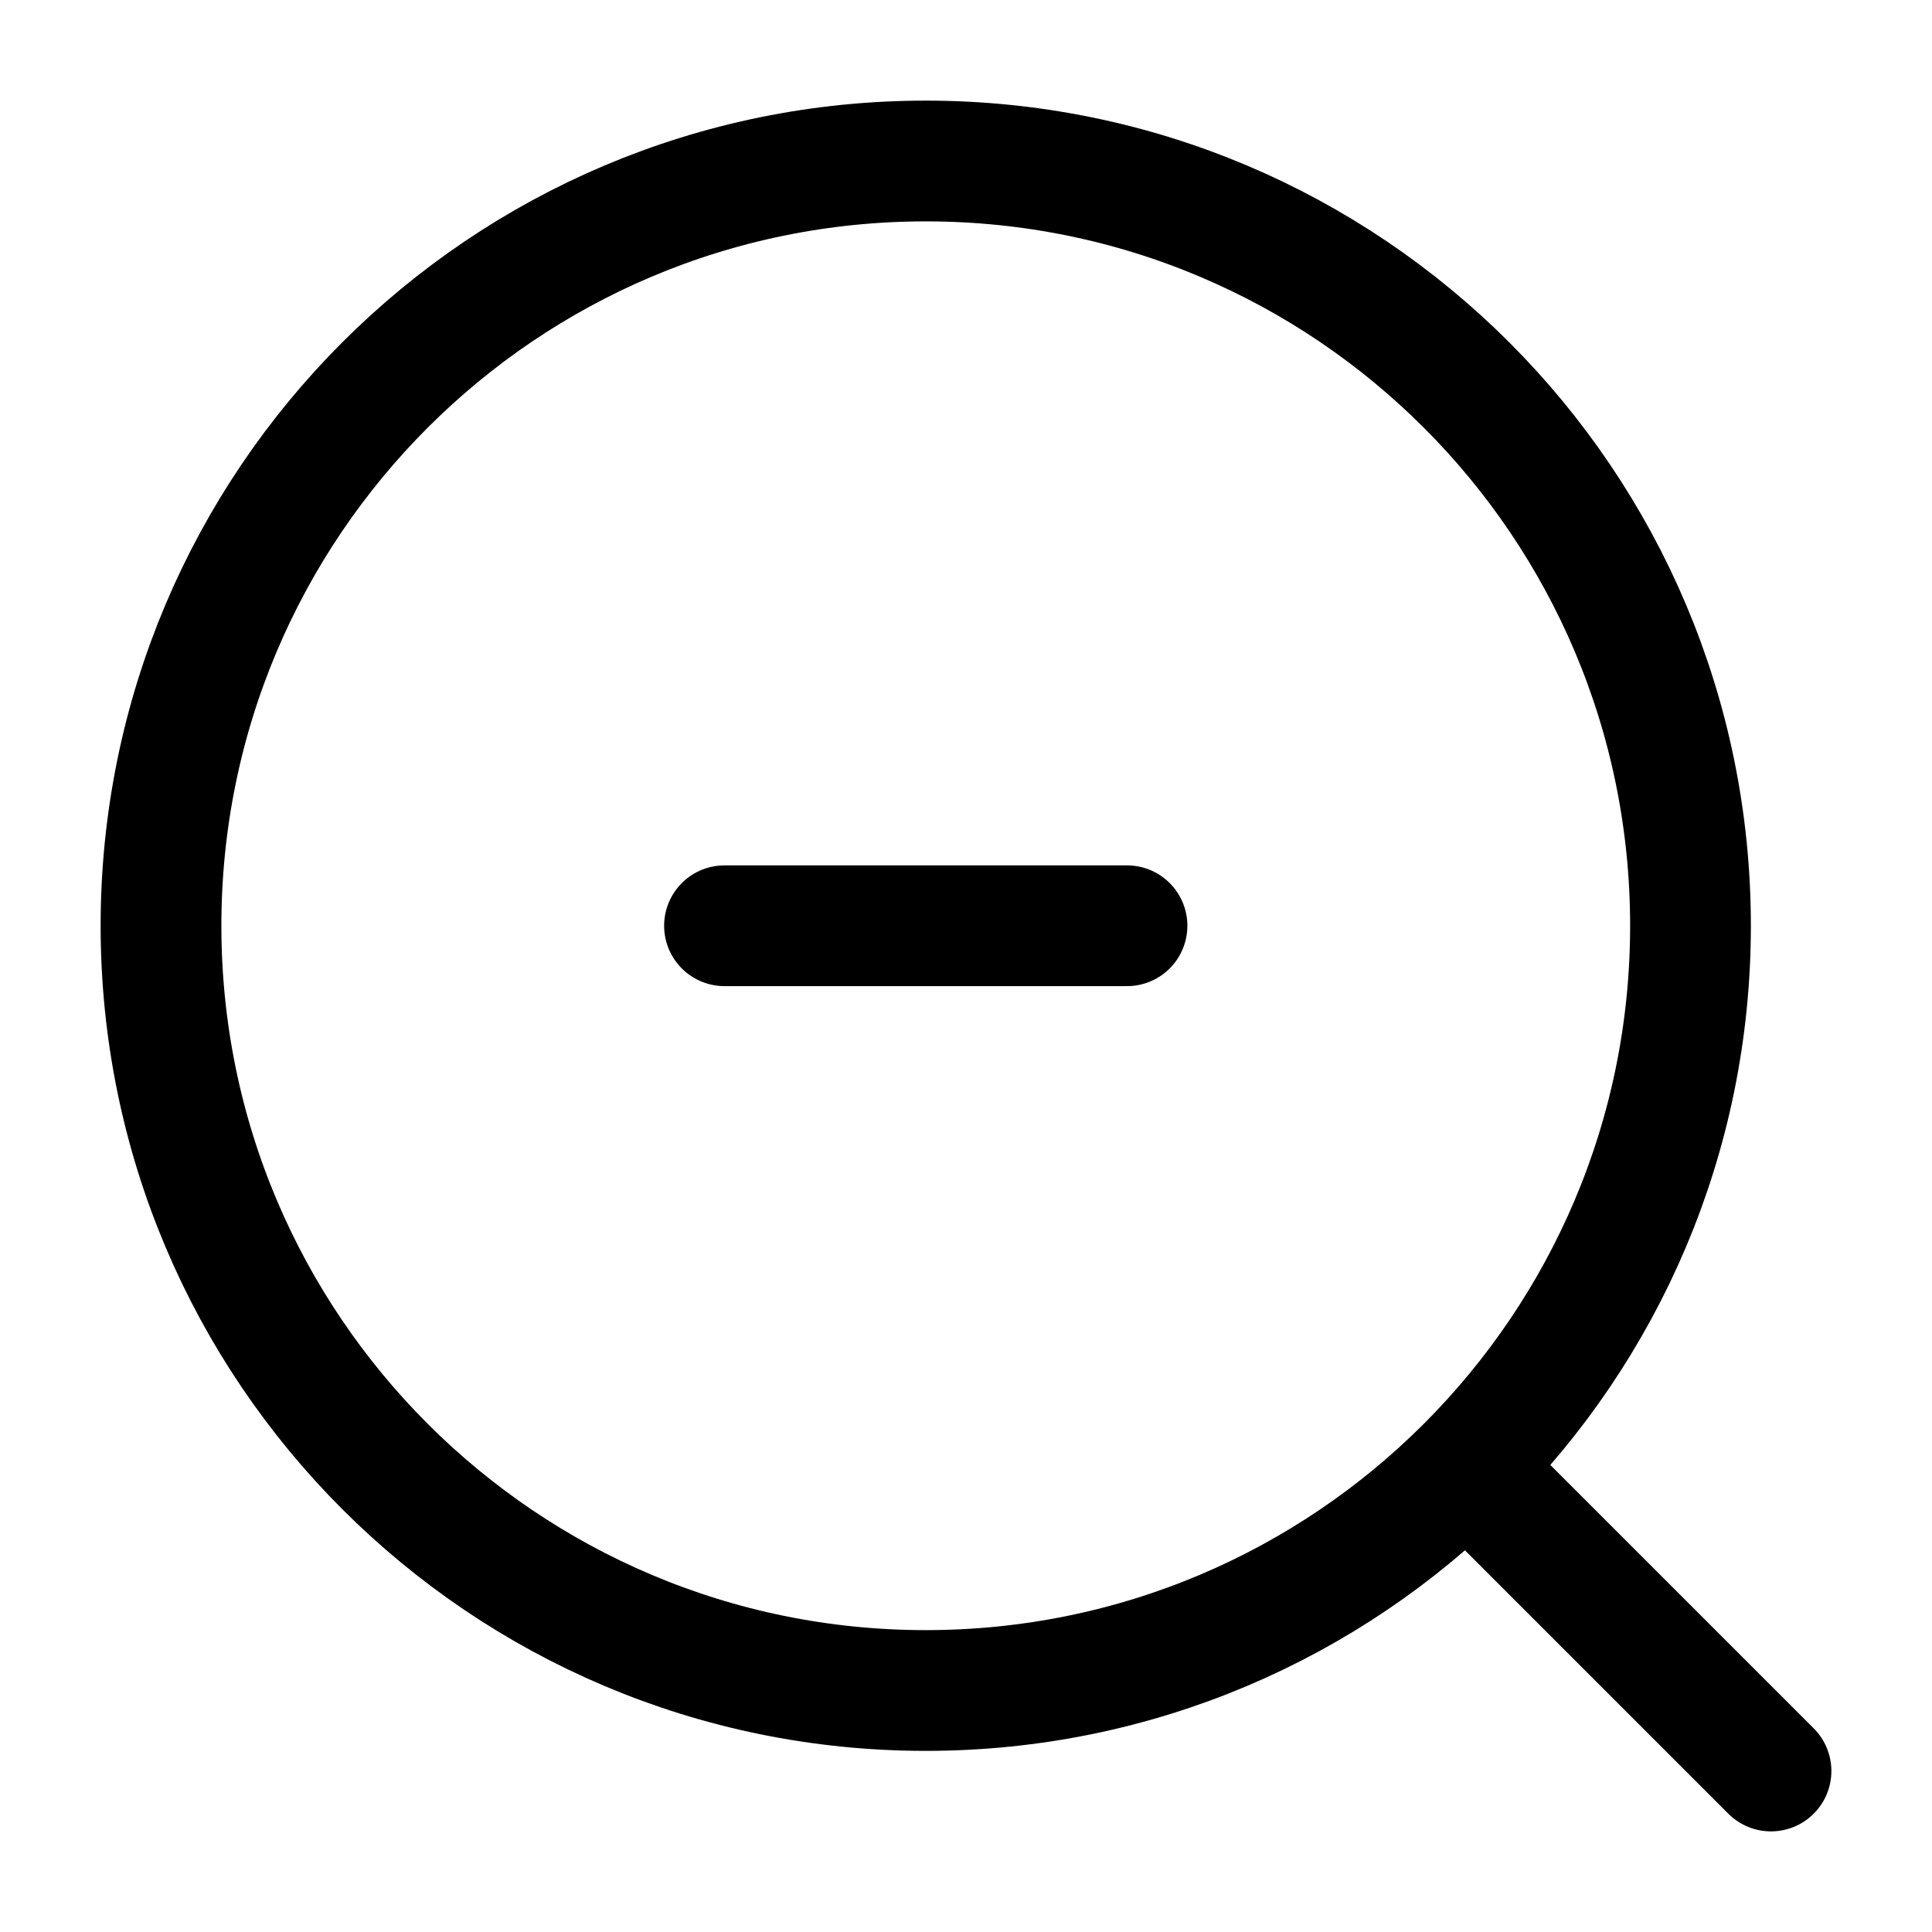
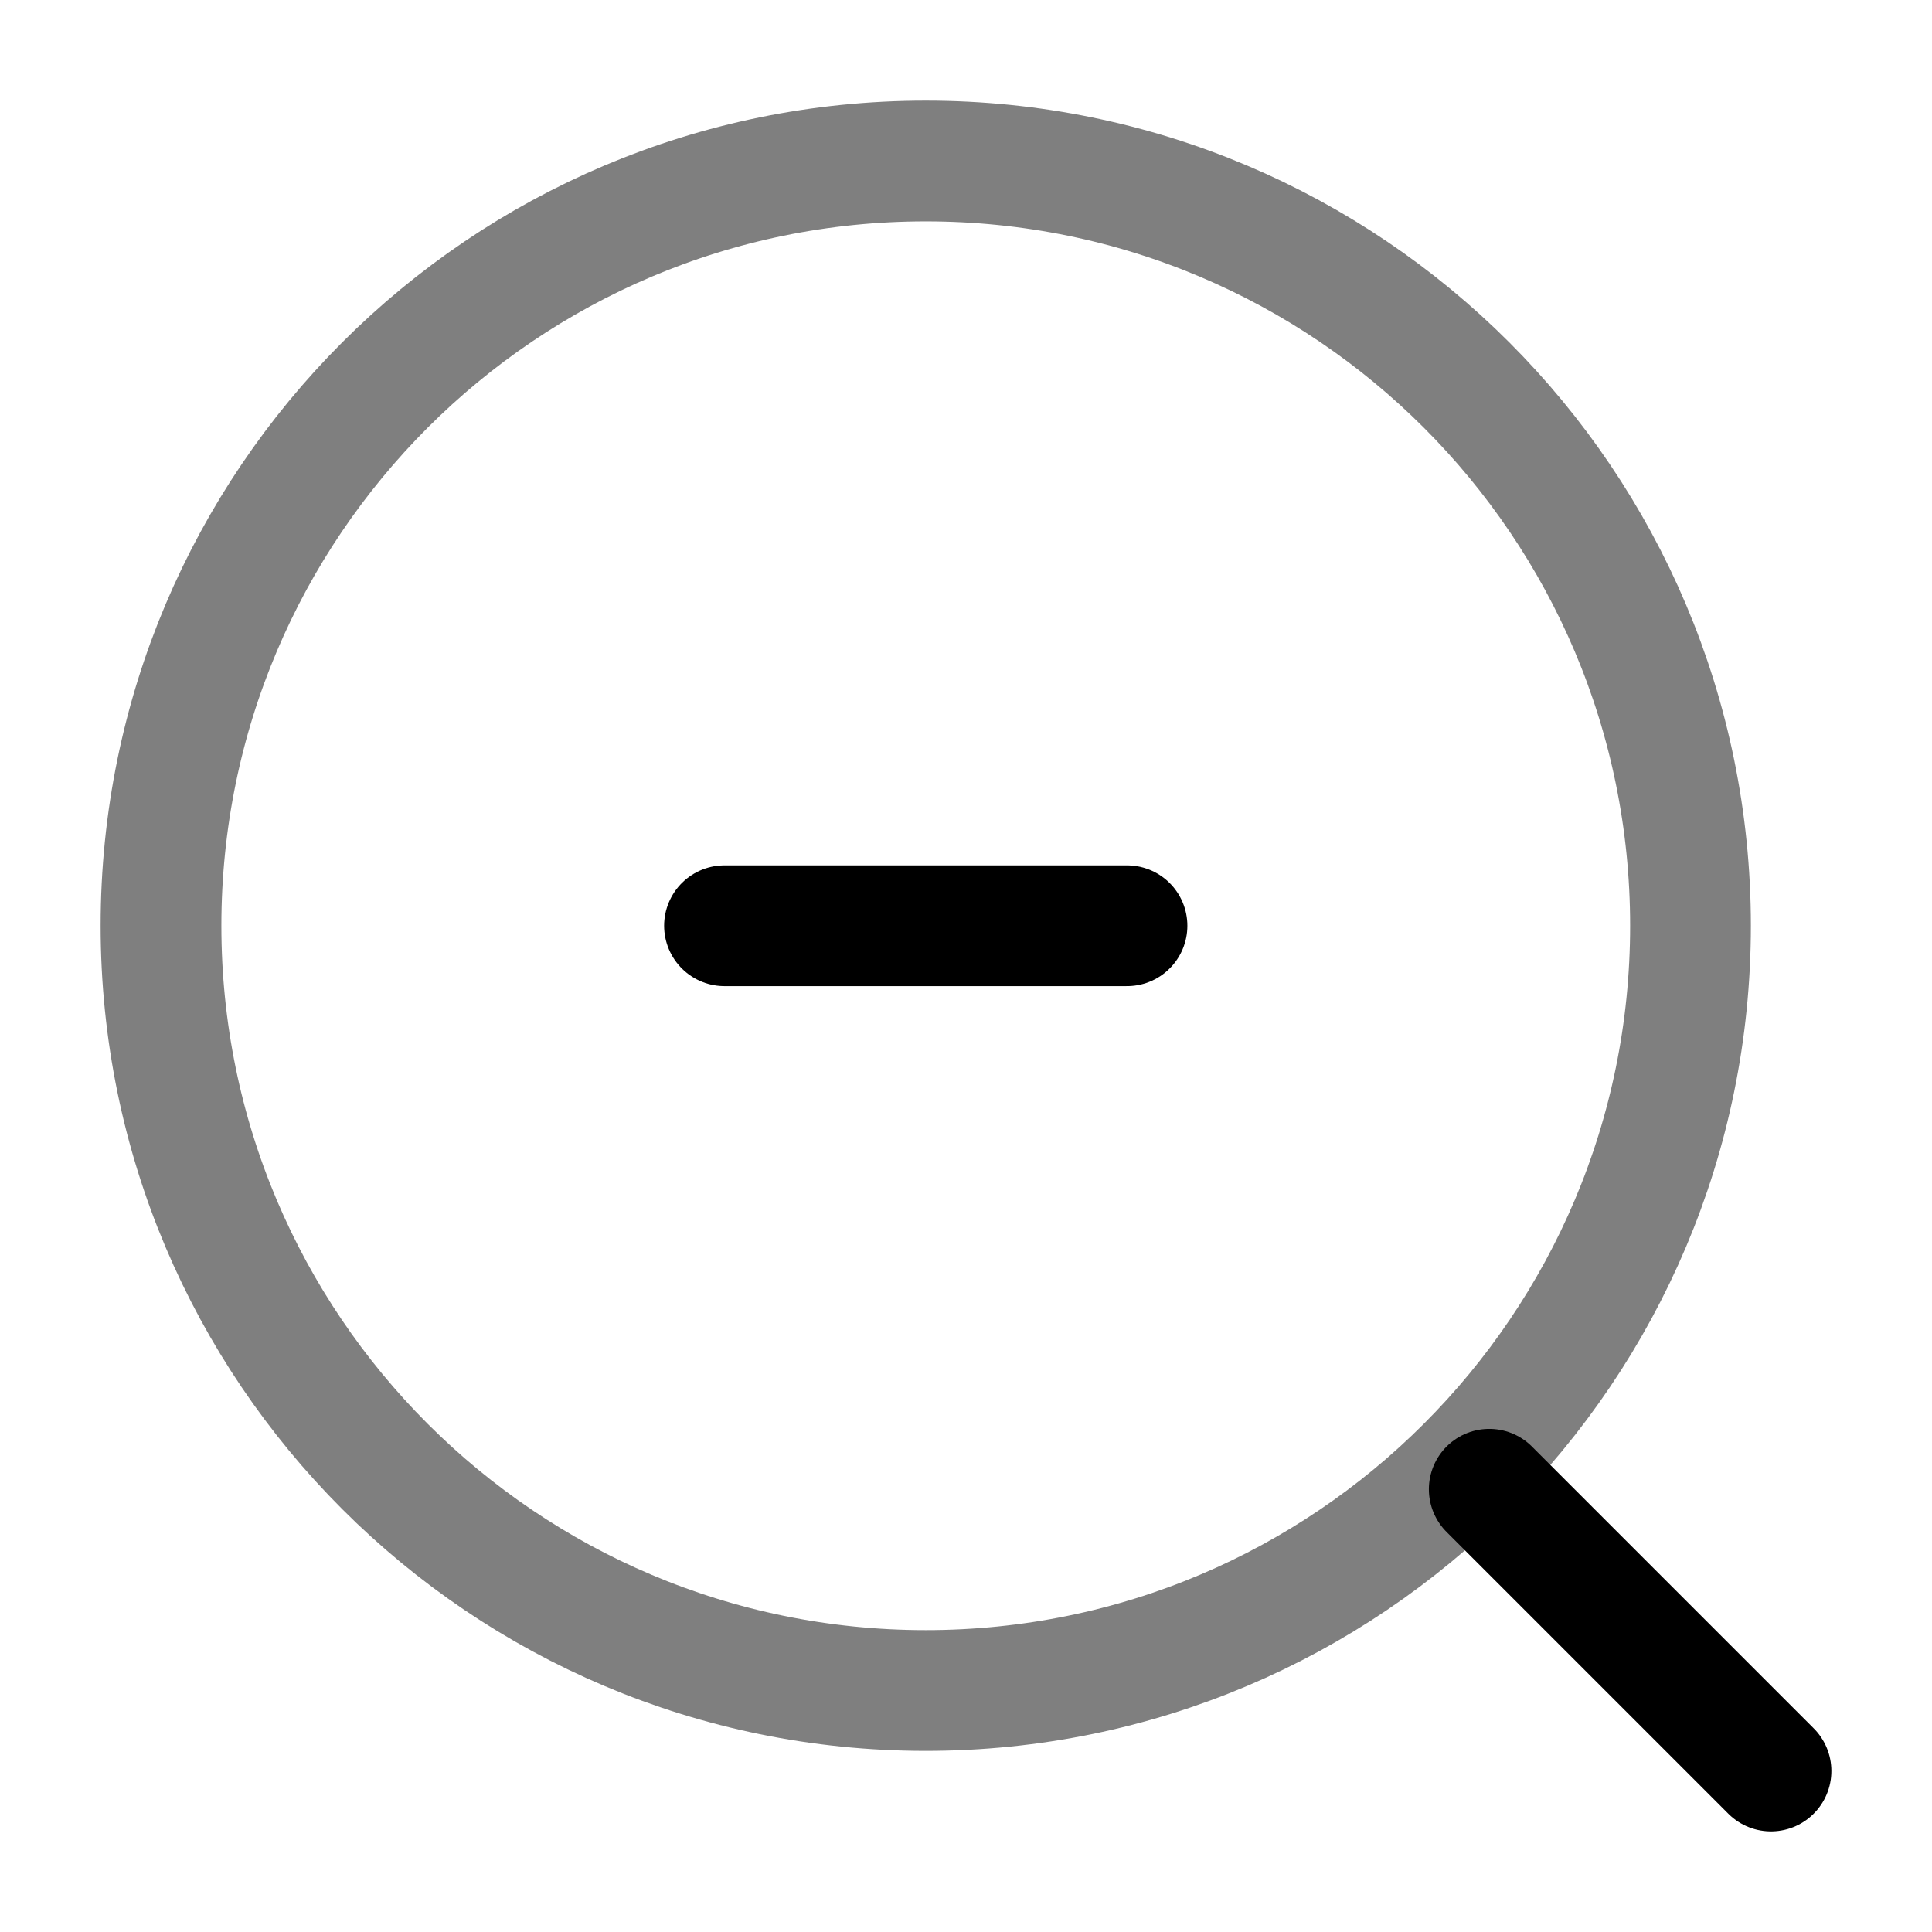
<svg xmlns="http://www.w3.org/2000/svg" width="24" height="24" viewBox="0 0 24 24" fill="none">
-   <circle cx="11.5" cy="11.5" r="9.5" stroke="currentColor" stroke-width="1.5" />
+   <circle cx="11.5" cy="11.5" r="9.5" stroke="currentColor" stroke-width="1.5" opacity="0.5" />
  <path d="M18.5 18.5L22 22" stroke="currentColor" stroke-width="1.5" stroke-linecap="round" />
  <path d="M9 11.5H11.5H14" stroke="currentColor" stroke-width="1.5" stroke-linecap="round" />
</svg>
